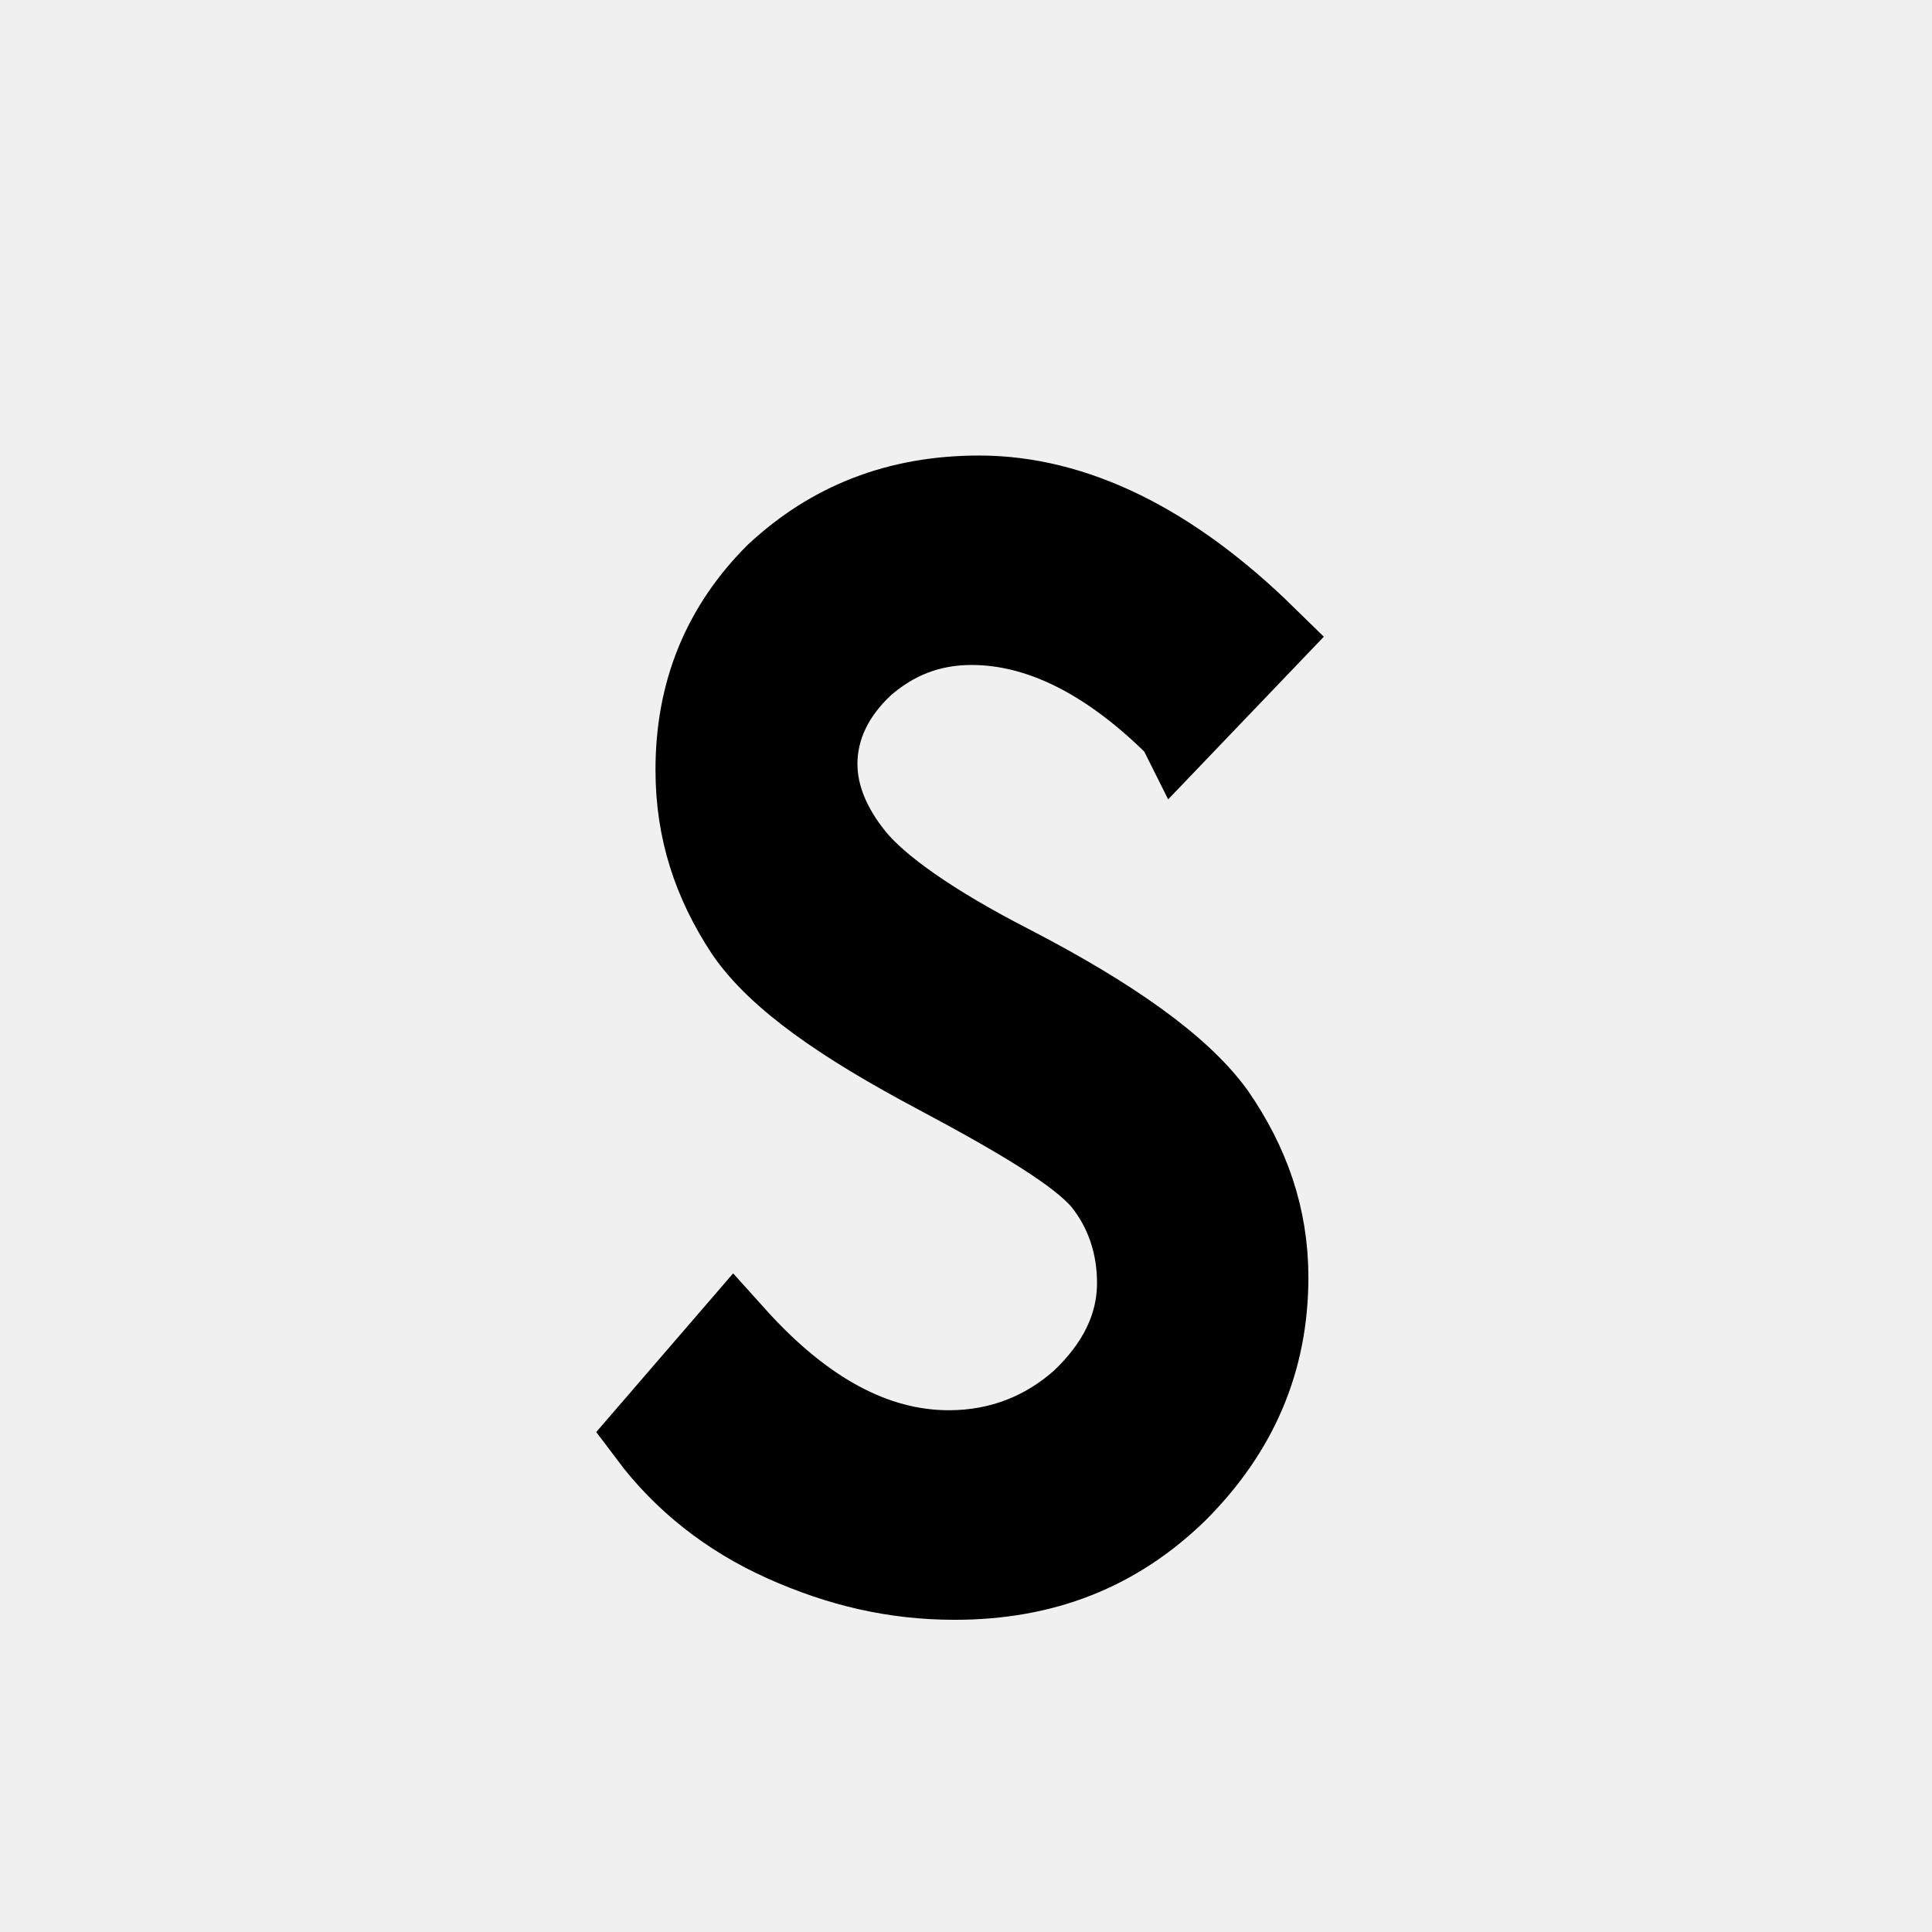
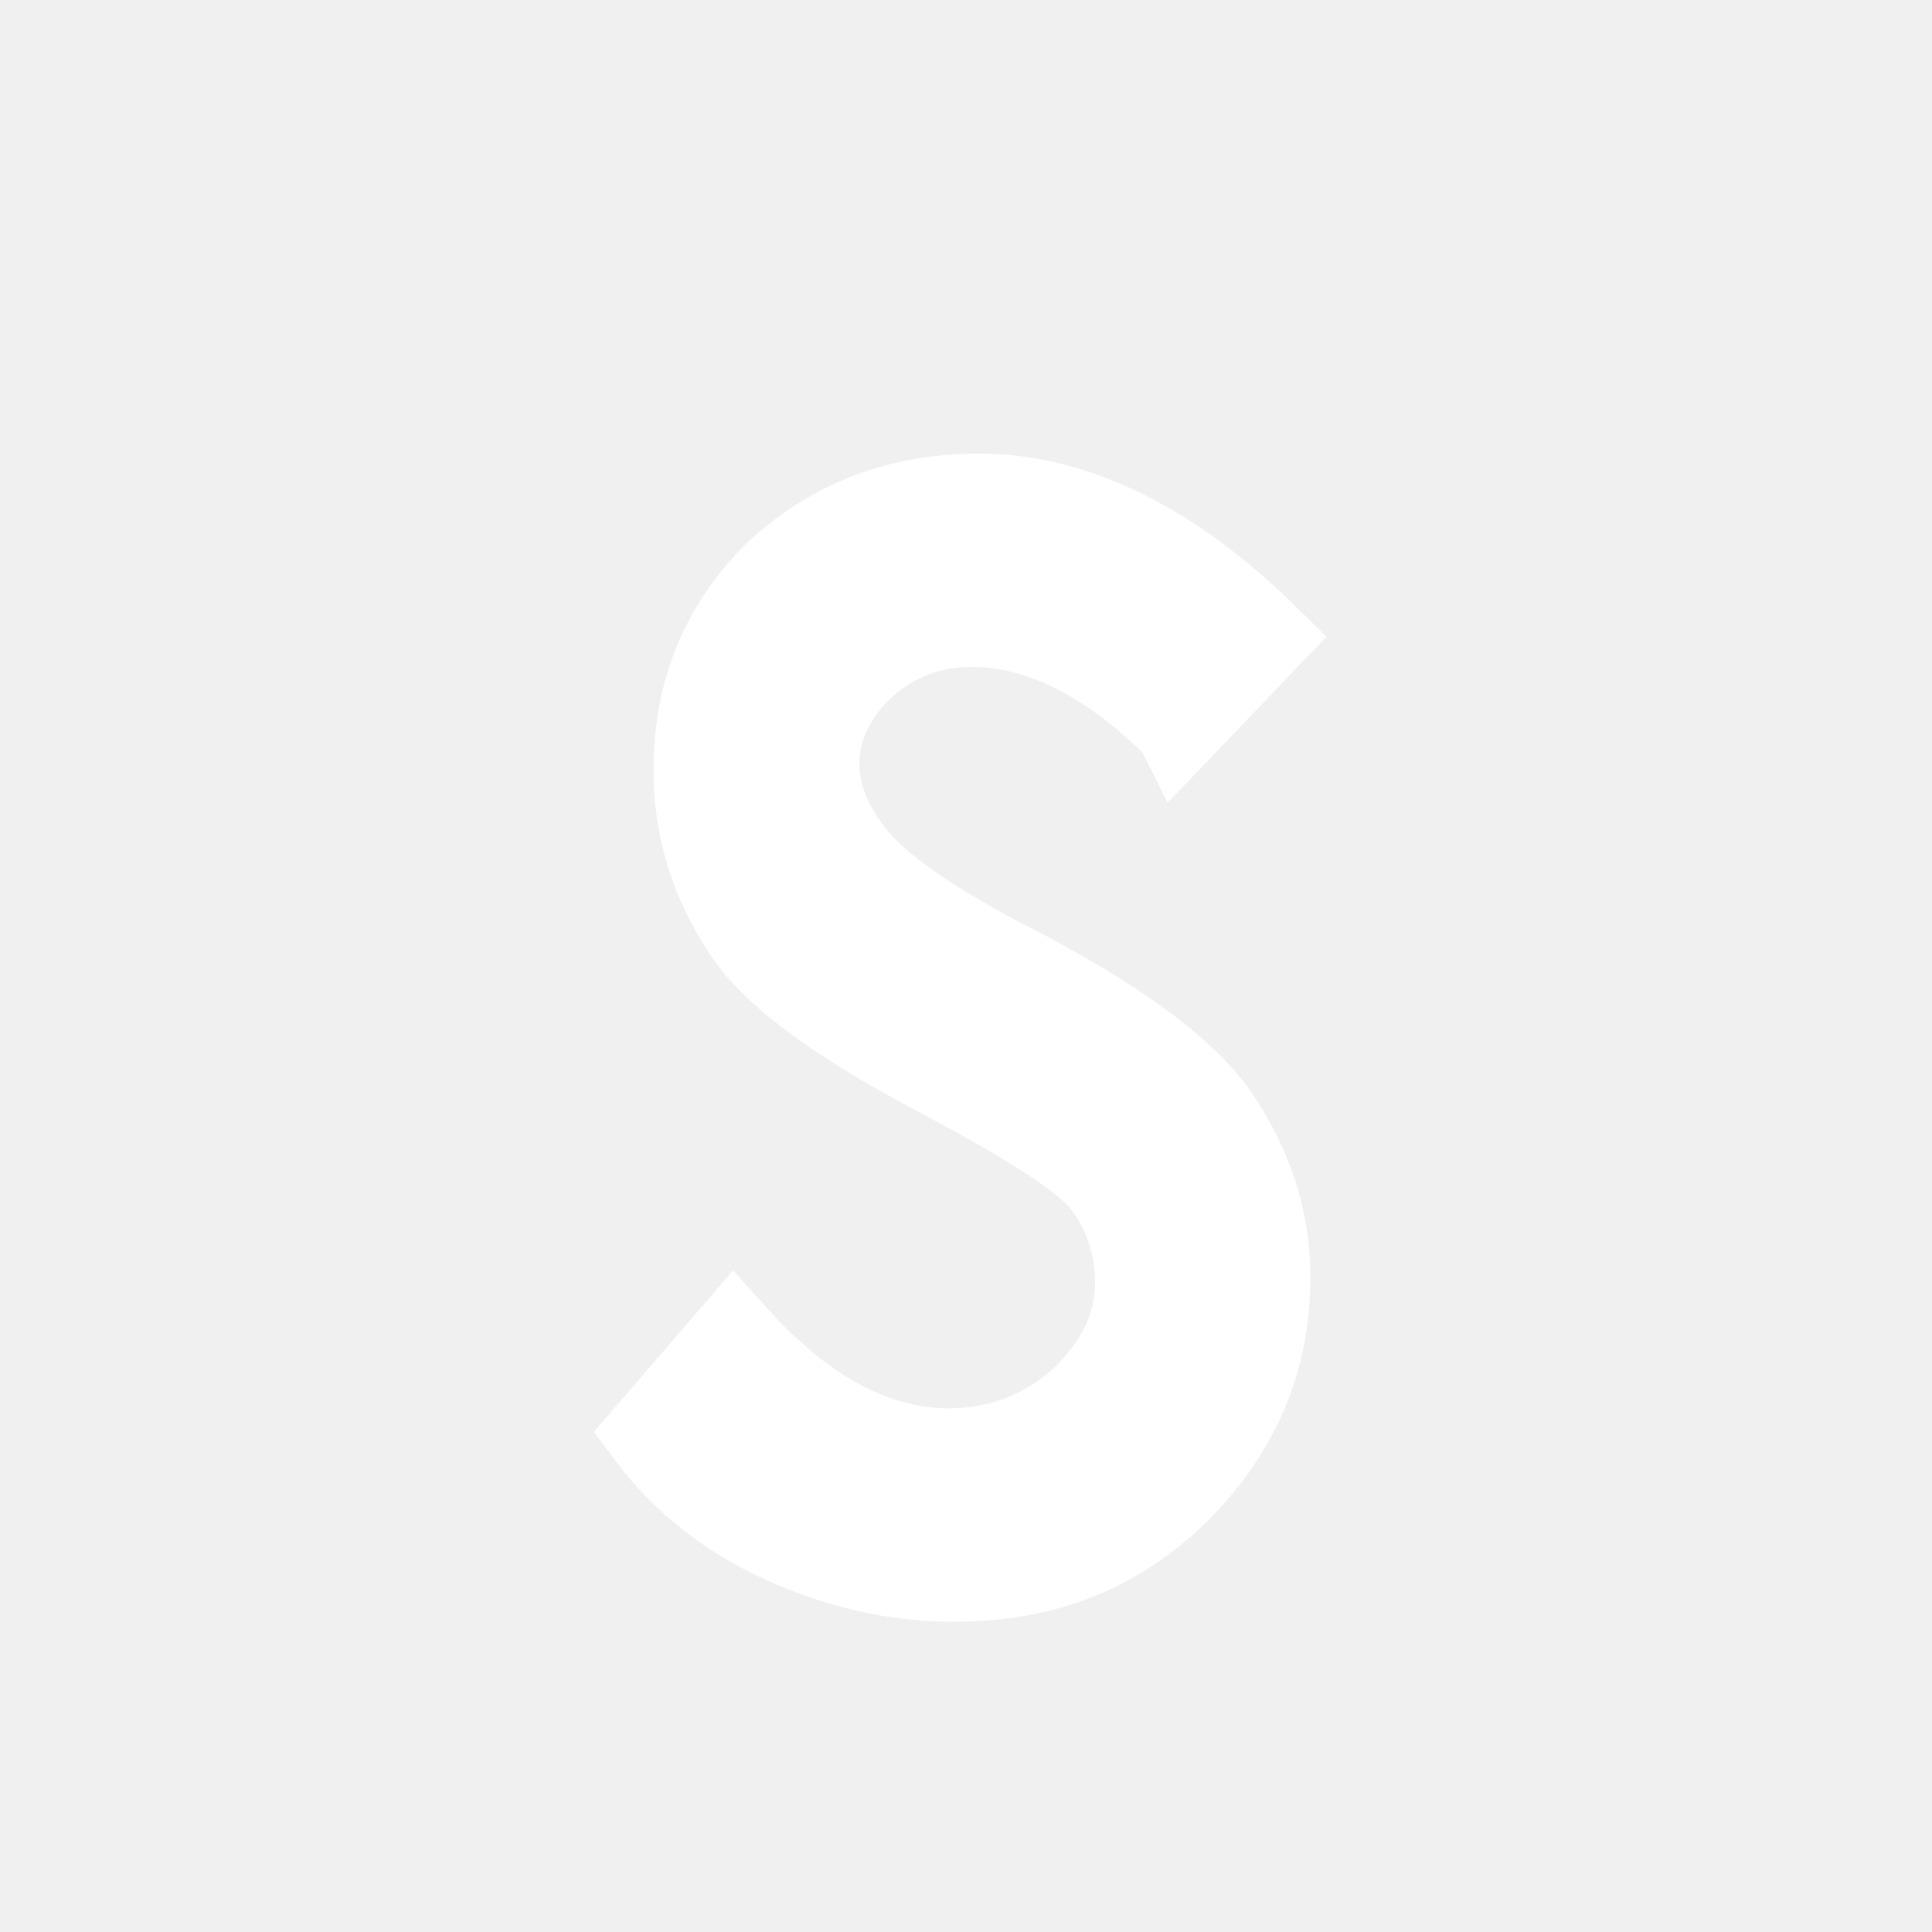
- <svg xmlns="http://www.w3.org/2000/svg" fill="#000000" viewBox="-9.5 0 32 32" version="1.1" stroke="#000000" stroke-width="1.408" transform="matrix(1, 0, 0, 1, 0, 0)">
+ <svg xmlns="http://www.w3.org/2000/svg" fill="#ffffff" viewBox="-9.5 0 32 32" version="1.1" stroke="#ffffff" stroke-width="1.472">
  <g id="SVGRepo_bgCarrier" stroke-width="0" />
  <g id="SVGRepo_tracerCarrier" stroke-linecap="round" stroke-linejoin="round" />
  <g id="SVGRepo_iconCarrier">
    <path d="M10.031 12.031l1.406-1.469c-1.563-1.531-3.156-2.313-4.719-2.313-1.344 0-2.438 0.438-3.344 1.281-0.875 0.875-1.313 1.938-1.313 3.219 0 1 0.281 1.844 0.813 2.656 0.531 0.781 1.625 1.531 3.156 2.344 1.406 0.75 2.344 1.313 2.75 1.781 0.406 0.5 0.594 1.094 0.594 1.719 0 0.75-0.344 1.406-0.938 1.969-0.594 0.531-1.344 0.844-2.219 0.844-1.25 0-2.438-0.656-3.563-1.906l-1.375 1.594c0.563 0.75 1.313 1.344 2.219 1.75s1.813 0.625 2.813 0.625c1.469 0 2.656-0.469 3.656-1.438 1-1 1.5-2.156 1.5-3.531 0-1-0.313-1.875-0.875-2.688-0.563-0.781-1.719-1.594-3.344-2.438-1.344-0.688-2.219-1.313-2.625-1.813s-0.625-1.031-0.625-1.563c0-0.625 0.281-1.188 0.781-1.656 0.5-0.438 1.094-0.688 1.813-0.688 1.125 0 2.281 0.563 3.438 1.719z" />
  </g>
</svg>
